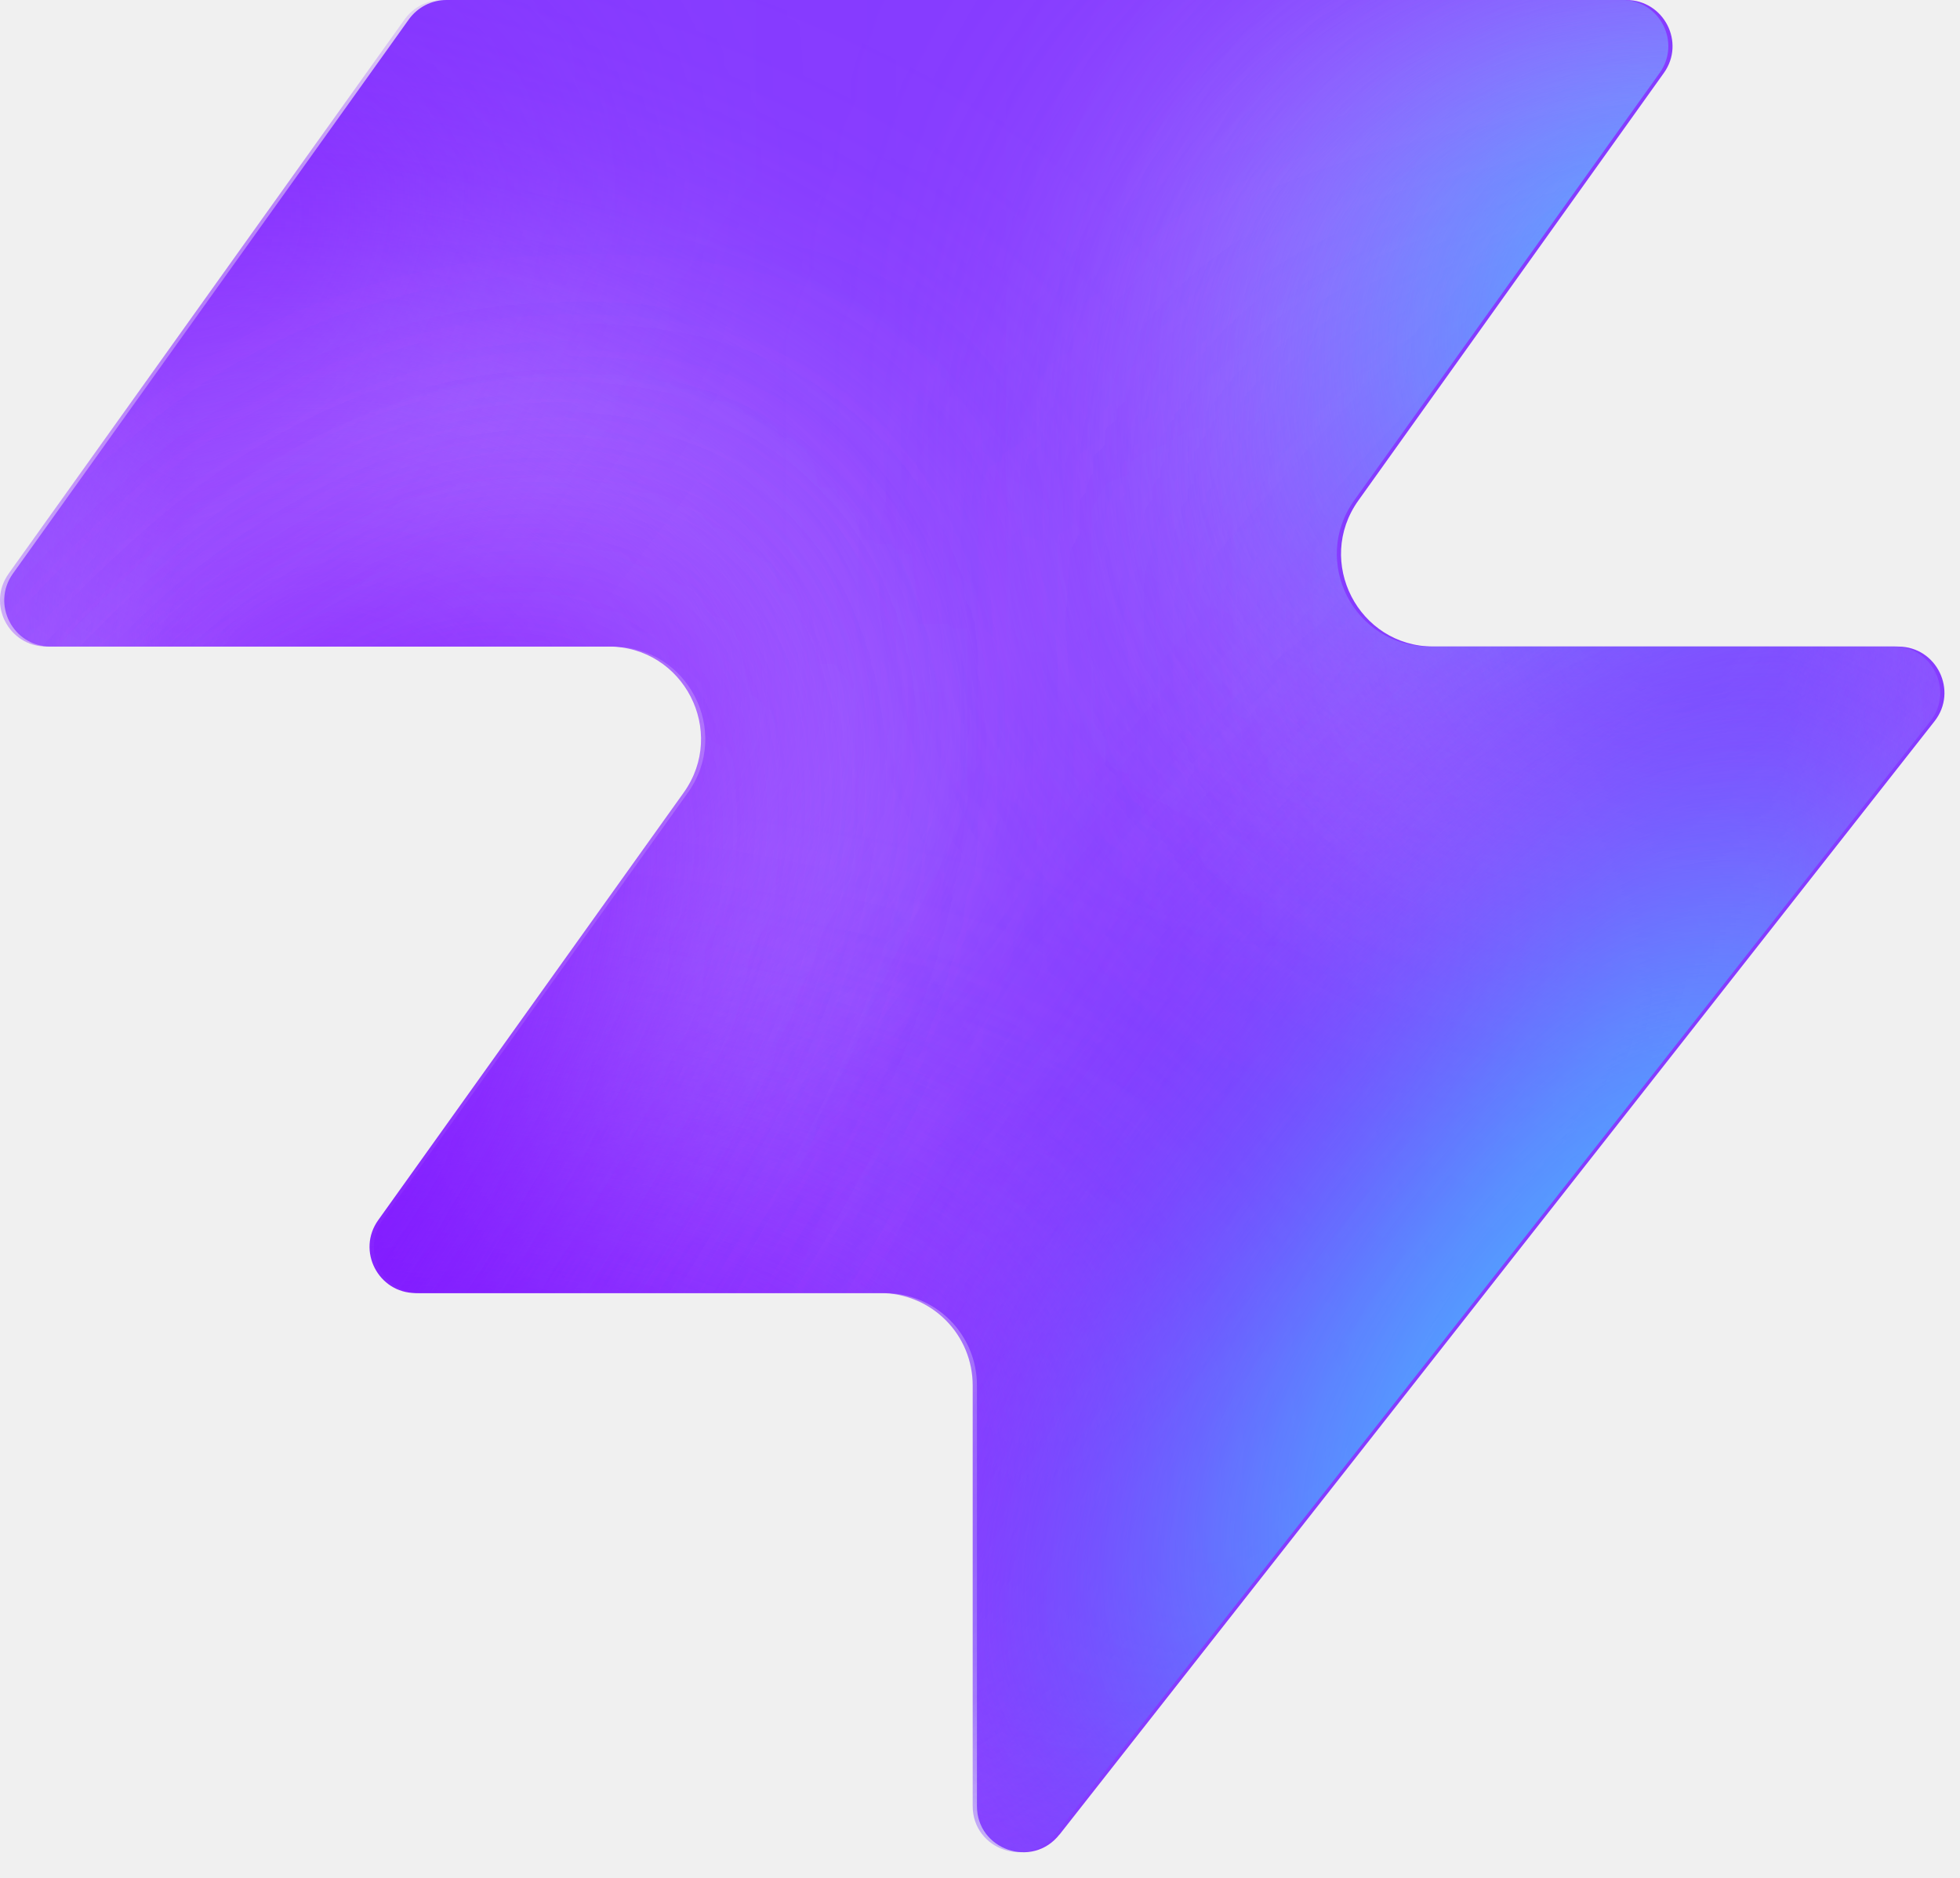
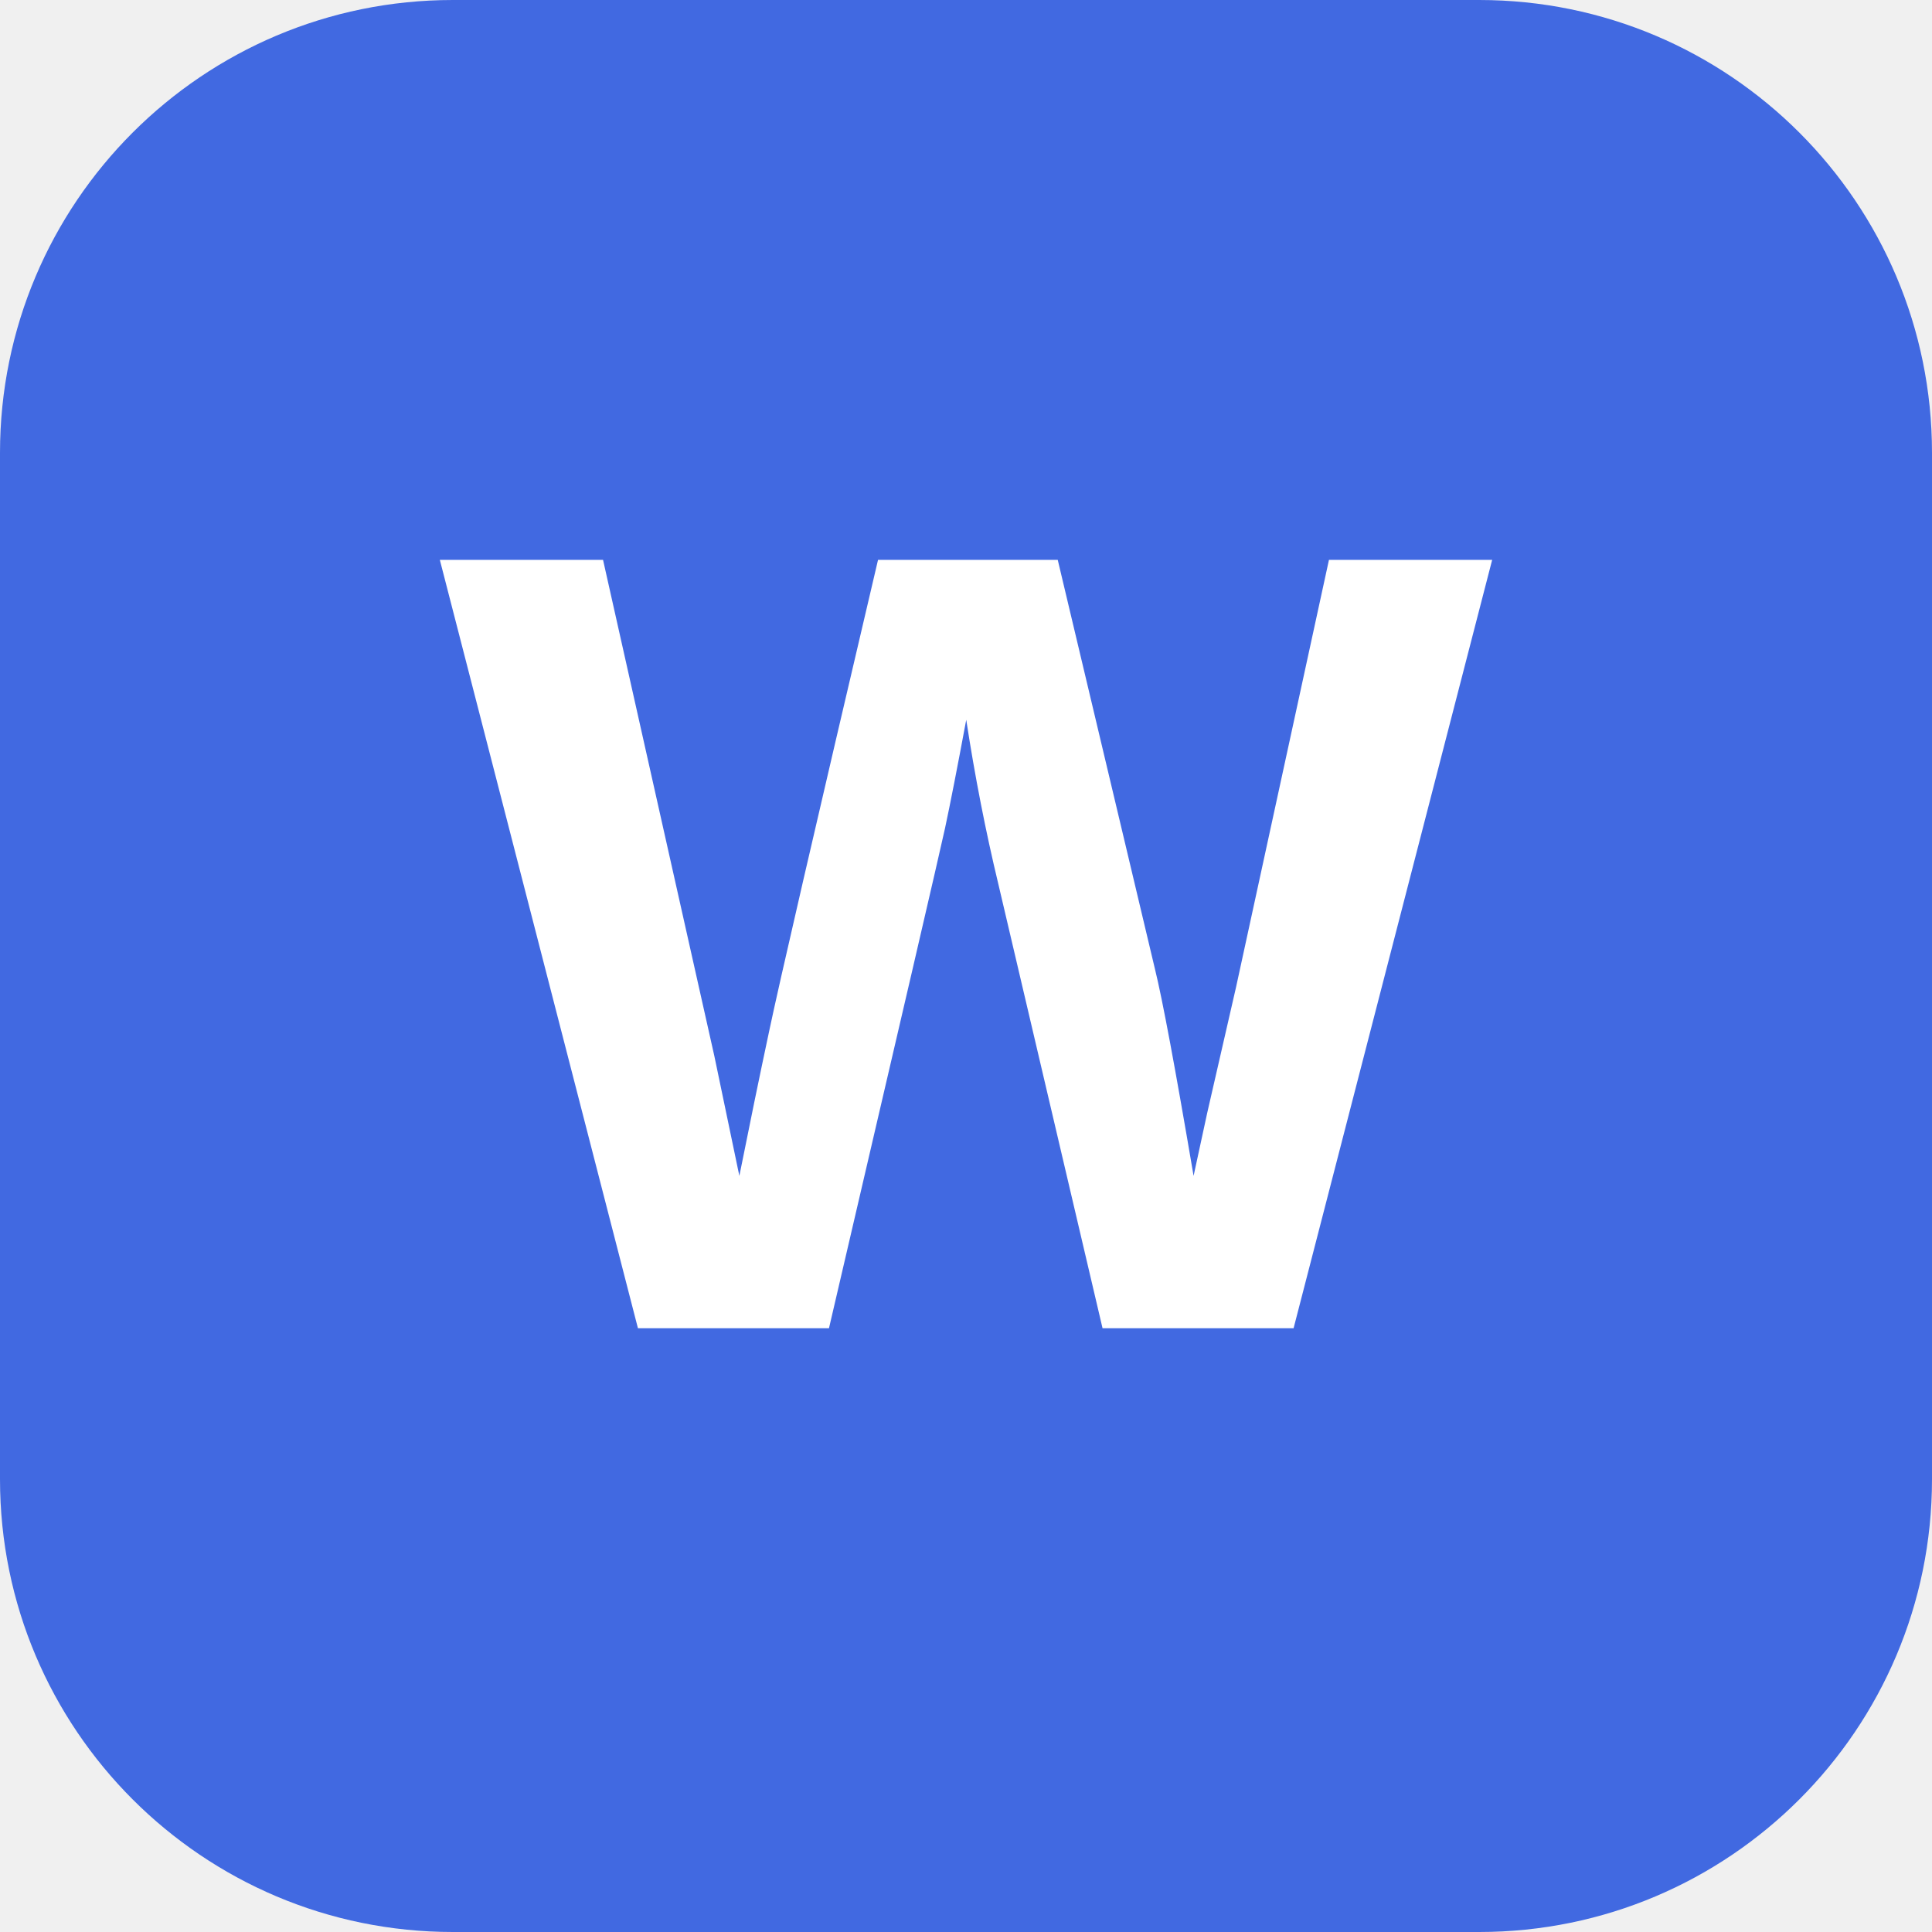
- <svg xmlns="http://www.w3.org/2000/svg" width="48" height="46" fill="none" viewBox="0 0 48 46">
-   <path fill="#863bff" d="M25.946 44.938c-.664.845-2.021.375-2.021-.698V33.937a2.26 2.26 0 0 0-2.262-2.262H10.287c-.92 0-1.456-1.04-.92-1.788l7.48-10.471c1.07-1.497 0-3.578-1.842-3.578H1.237c-.92 0-1.456-1.04-.92-1.788L10.013.474c.214-.297.556-.474.92-.474h28.894c.92 0 1.456 1.04.92 1.788l-7.48 10.471c-1.07 1.498 0 3.579 1.842 3.579h11.377c.943 0 1.473 1.088.89 1.83L25.947 44.94z" style="fill:#863bff;fill:color(display-p3 .525 .23 1);fill-opacity:1" />
-   <mask id="a" width="48" height="46" x="0" y="0" maskUnits="userSpaceOnUse" style="mask-type:alpha">
-     <path fill="#000" d="M25.842 44.938c-.664.844-2.021.375-2.021-.698V33.937a2.26 2.26 0 0 0-2.262-2.262H10.183c-.92 0-1.456-1.04-.92-1.788l7.48-10.471c1.07-1.498 0-3.579-1.842-3.579H1.133c-.92 0-1.456-1.04-.92-1.787L9.91.473c.214-.297.556-.474.92-.474h28.894c.92 0 1.456 1.04.92 1.788l-7.48 10.471c-1.07 1.498 0 3.578 1.842 3.578h11.377c.943 0 1.473 1.088.89 1.832L25.843 44.94z" style="fill:#000;fill-opacity:1" />
-   </mask>
-   <g mask="url(#a)">
-     <g filter="url(#b)">
-       <ellipse cx="5.508" cy="14.704" fill="#ede6ff" rx="5.508" ry="14.704" style="fill:#ede6ff;fill:color(display-p3 .927 .903 1);fill-opacity:1" transform="matrix(.00324 1 1 -.00324 -4.47 31.516)" />
-     </g>
-     <g filter="url(#c)">
-       <ellipse cx="10.399" cy="29.851" fill="#ede6ff" rx="10.399" ry="29.851" style="fill:#ede6ff;fill:color(display-p3 .927 .903 1);fill-opacity:1" transform="matrix(.00324 1 1 -.00324 -39.328 7.883)" />
-     </g>
-     <g filter="url(#d)">
-       <ellipse cx="5.508" cy="30.487" fill="#7e14ff" rx="5.508" ry="30.487" style="fill:#7e14ff;fill:color(display-p3 .492 .077 1);fill-opacity:1" transform="rotate(89.814 -25.913 -14.639)scale(1 -1)" />
-     </g>
-     <g filter="url(#e)">
-       <ellipse cx="5.508" cy="30.599" fill="#7e14ff" rx="5.508" ry="30.599" style="fill:#7e14ff;fill:color(display-p3 .492 .077 1);fill-opacity:1" transform="rotate(89.814 -32.644 -3.334)scale(1 -1)" />
-     </g>
-     <g filter="url(#f)">
-       <ellipse cx="5.508" cy="30.599" fill="#7e14ff" rx="5.508" ry="30.599" style="fill:#7e14ff;fill:color(display-p3 .492 .077 1);fill-opacity:1" transform="matrix(.00324 1 1 -.00324 -34.34 30.47)" />
-     </g>
-     <g filter="url(#g)">
-       <ellipse cx="14.072" cy="22.078" fill="#ede6ff" rx="14.072" ry="22.078" style="fill:#ede6ff;fill:color(display-p3 .927 .903 1);fill-opacity:1" transform="rotate(93.35 24.506 48.493)scale(-1 1)" />
-     </g>
-     <g filter="url(#h)">
-       <ellipse cx="3.47" cy="21.501" fill="#7e14ff" rx="3.47" ry="21.501" style="fill:#7e14ff;fill:color(display-p3 .492 .077 1);fill-opacity:1" transform="rotate(89.009 28.708 47.59)scale(-1 1)" />
-     </g>
-     <g filter="url(#i)">
-       <ellipse cx="3.47" cy="21.501" fill="#7e14ff" rx="3.47" ry="21.501" style="fill:#7e14ff;fill:color(display-p3 .492 .077 1);fill-opacity:1" transform="rotate(89.009 28.708 47.59)scale(-1 1)" />
-     </g>
-     <g filter="url(#j)">
-       <ellipse cx=".387" cy="8.972" fill="#7e14ff" rx="4.407" ry="29.108" style="fill:#7e14ff;fill:color(display-p3 .492 .077 1);fill-opacity:1" transform="rotate(39.51 .387 8.972)" />
-     </g>
-     <g filter="url(#k)">
-       <ellipse cx="47.523" cy="-6.092" fill="#7e14ff" rx="4.407" ry="29.108" style="fill:#7e14ff;fill:color(display-p3 .492 .077 1);fill-opacity:1" transform="rotate(37.892 47.523 -6.092)" />
-     </g>
-     <g filter="url(#l)">
-       <ellipse cx="41.412" cy="6.333" fill="#47bfff" rx="5.971" ry="9.665" style="fill:#47bfff;fill:color(display-p3 .28 .748 1);fill-opacity:1" transform="rotate(37.892 41.412 6.333)" />
-     </g>
-     <g filter="url(#m)">
-       <ellipse cx="-1.879" cy="38.332" fill="#7e14ff" rx="4.407" ry="29.108" style="fill:#7e14ff;fill:color(display-p3 .492 .077 1);fill-opacity:1" transform="rotate(37.892 -1.88 38.332)" />
-     </g>
-     <g filter="url(#n)">
-       <ellipse cx="-1.879" cy="38.332" fill="#7e14ff" rx="4.407" ry="29.108" style="fill:#7e14ff;fill:color(display-p3 .492 .077 1);fill-opacity:1" transform="rotate(37.892 -1.88 38.332)" />
-     </g>
-     <g filter="url(#o)">
-       <ellipse cx="35.651" cy="29.907" fill="#7e14ff" rx="4.407" ry="29.108" style="fill:#7e14ff;fill:color(display-p3 .492 .077 1);fill-opacity:1" transform="rotate(37.892 35.651 29.907)" />
-     </g>
-     <g filter="url(#p)">
-       <ellipse cx="38.418" cy="32.4" fill="#47bfff" rx="5.971" ry="15.297" style="fill:#47bfff;fill:color(display-p3 .28 .748 1);fill-opacity:1" transform="rotate(37.892 38.418 32.4)" />
-     </g>
-   </g>
-   <defs>
-     <filter id="b" width="60.045" height="41.654" x="-19.77" y="16.149" color-interpolation-filters="sRGB" filterUnits="userSpaceOnUse">
-       <feFlood flood-opacity="0" result="BackgroundImageFix" />
-       <feBlend in="SourceGraphic" in2="BackgroundImageFix" result="shape" />
-       <feGaussianBlur result="effect1_foregroundBlur_2002_17158" stdDeviation="7.659" />
-     </filter>
-     <filter id="c" width="90.34" height="51.437" x="-54.613" y="-7.533" color-interpolation-filters="sRGB" filterUnits="userSpaceOnUse">
-       <feFlood flood-opacity="0" result="BackgroundImageFix" />
-       <feBlend in="SourceGraphic" in2="BackgroundImageFix" result="shape" />
-       <feGaussianBlur result="effect1_foregroundBlur_2002_17158" stdDeviation="7.659" />
-     </filter>
-     <filter id="d" width="79.355" height="29.4" x="-49.64" y="2.03" color-interpolation-filters="sRGB" filterUnits="userSpaceOnUse">
-       <feFlood flood-opacity="0" result="BackgroundImageFix" />
-       <feBlend in="SourceGraphic" in2="BackgroundImageFix" result="shape" />
-       <feGaussianBlur result="effect1_foregroundBlur_2002_17158" stdDeviation="4.596" />
-     </filter>
-     <filter id="e" width="79.579" height="29.4" x="-45.045" y="20.029" color-interpolation-filters="sRGB" filterUnits="userSpaceOnUse">
-       <feFlood flood-opacity="0" result="BackgroundImageFix" />
-       <feBlend in="SourceGraphic" in2="BackgroundImageFix" result="shape" />
-       <feGaussianBlur result="effect1_foregroundBlur_2002_17158" stdDeviation="4.596" />
-     </filter>
-     <filter id="f" width="79.579" height="29.4" x="-43.513" y="21.178" color-interpolation-filters="sRGB" filterUnits="userSpaceOnUse">
-       <feFlood flood-opacity="0" result="BackgroundImageFix" />
-       <feBlend in="SourceGraphic" in2="BackgroundImageFix" result="shape" />
-       <feGaussianBlur result="effect1_foregroundBlur_2002_17158" stdDeviation="4.596" />
-     </filter>
-     <filter id="g" width="74.749" height="58.852" x="15.756" y="-17.901" color-interpolation-filters="sRGB" filterUnits="userSpaceOnUse">
-       <feFlood flood-opacity="0" result="BackgroundImageFix" />
-       <feBlend in="SourceGraphic" in2="BackgroundImageFix" result="shape" />
-       <feGaussianBlur result="effect1_foregroundBlur_2002_17158" stdDeviation="7.659" />
-     </filter>
-     <filter id="h" width="61.377" height="25.362" x="23.548" y="2.284" color-interpolation-filters="sRGB" filterUnits="userSpaceOnUse">
-       <feFlood flood-opacity="0" result="BackgroundImageFix" />
-       <feBlend in="SourceGraphic" in2="BackgroundImageFix" result="shape" />
-       <feGaussianBlur result="effect1_foregroundBlur_2002_17158" stdDeviation="4.596" />
-     </filter>
-     <filter id="i" width="61.377" height="25.362" x="23.548" y="2.284" color-interpolation-filters="sRGB" filterUnits="userSpaceOnUse">
-       <feFlood flood-opacity="0" result="BackgroundImageFix" />
-       <feBlend in="SourceGraphic" in2="BackgroundImageFix" result="shape" />
-       <feGaussianBlur result="effect1_foregroundBlur_2002_17158" stdDeviation="4.596" />
-     </filter>
-     <filter id="j" width="56.045" height="63.649" x="-27.636" y="-22.853" color-interpolation-filters="sRGB" filterUnits="userSpaceOnUse">
-       <feFlood flood-opacity="0" result="BackgroundImageFix" />
-       <feBlend in="SourceGraphic" in2="BackgroundImageFix" result="shape" />
-       <feGaussianBlur result="effect1_foregroundBlur_2002_17158" stdDeviation="4.596" />
-     </filter>
-     <filter id="k" width="54.814" height="64.646" x="20.116" y="-38.415" color-interpolation-filters="sRGB" filterUnits="userSpaceOnUse">
-       <feFlood flood-opacity="0" result="BackgroundImageFix" />
-       <feBlend in="SourceGraphic" in2="BackgroundImageFix" result="shape" />
-       <feGaussianBlur result="effect1_foregroundBlur_2002_17158" stdDeviation="4.596" />
-     </filter>
-     <filter id="l" width="33.541" height="35.313" x="24.641" y="-11.323" color-interpolation-filters="sRGB" filterUnits="userSpaceOnUse">
-       <feFlood flood-opacity="0" result="BackgroundImageFix" />
-       <feBlend in="SourceGraphic" in2="BackgroundImageFix" result="shape" />
-       <feGaussianBlur result="effect1_foregroundBlur_2002_17158" stdDeviation="4.596" />
-     </filter>
-     <filter id="m" width="54.814" height="64.646" x="-29.286" y="6.009" color-interpolation-filters="sRGB" filterUnits="userSpaceOnUse">
-       <feFlood flood-opacity="0" result="BackgroundImageFix" />
-       <feBlend in="SourceGraphic" in2="BackgroundImageFix" result="shape" />
-       <feGaussianBlur result="effect1_foregroundBlur_2002_17158" stdDeviation="4.596" />
-     </filter>
-     <filter id="n" width="54.814" height="64.646" x="-29.286" y="6.009" color-interpolation-filters="sRGB" filterUnits="userSpaceOnUse">
-       <feFlood flood-opacity="0" result="BackgroundImageFix" />
-       <feBlend in="SourceGraphic" in2="BackgroundImageFix" result="shape" />
-       <feGaussianBlur result="effect1_foregroundBlur_2002_17158" stdDeviation="4.596" />
-     </filter>
-     <filter id="o" width="54.814" height="64.646" x="8.244" y="-2.416" color-interpolation-filters="sRGB" filterUnits="userSpaceOnUse">
-       <feFlood flood-opacity="0" result="BackgroundImageFix" />
-       <feBlend in="SourceGraphic" in2="BackgroundImageFix" result="shape" />
-       <feGaussianBlur result="effect1_foregroundBlur_2002_17158" stdDeviation="4.596" />
-     </filter>
-     <filter id="p" width="39.409" height="43.623" x="18.713" y="10.588" color-interpolation-filters="sRGB" filterUnits="userSpaceOnUse">
-       <feFlood flood-opacity="0" result="BackgroundImageFix" />
-       <feBlend in="SourceGraphic" in2="BackgroundImageFix" result="shape" />
-       <feGaussianBlur result="effect1_foregroundBlur_2002_17158" stdDeviation="4.596" />
-     </filter>
-   </defs>
+ <svg xmlns="http://www.w3.org/2000/svg" viewBox="0 0 64 64">
+   <rect width="64" height="64" rx="15" fill="#4169E1" />
+   <text x="32" y="44" text-anchor="middle" font-family="Arial, sans-serif" font-size="37" font-weight="bold" fill="#FFFFFF">W</text>
</svg>
